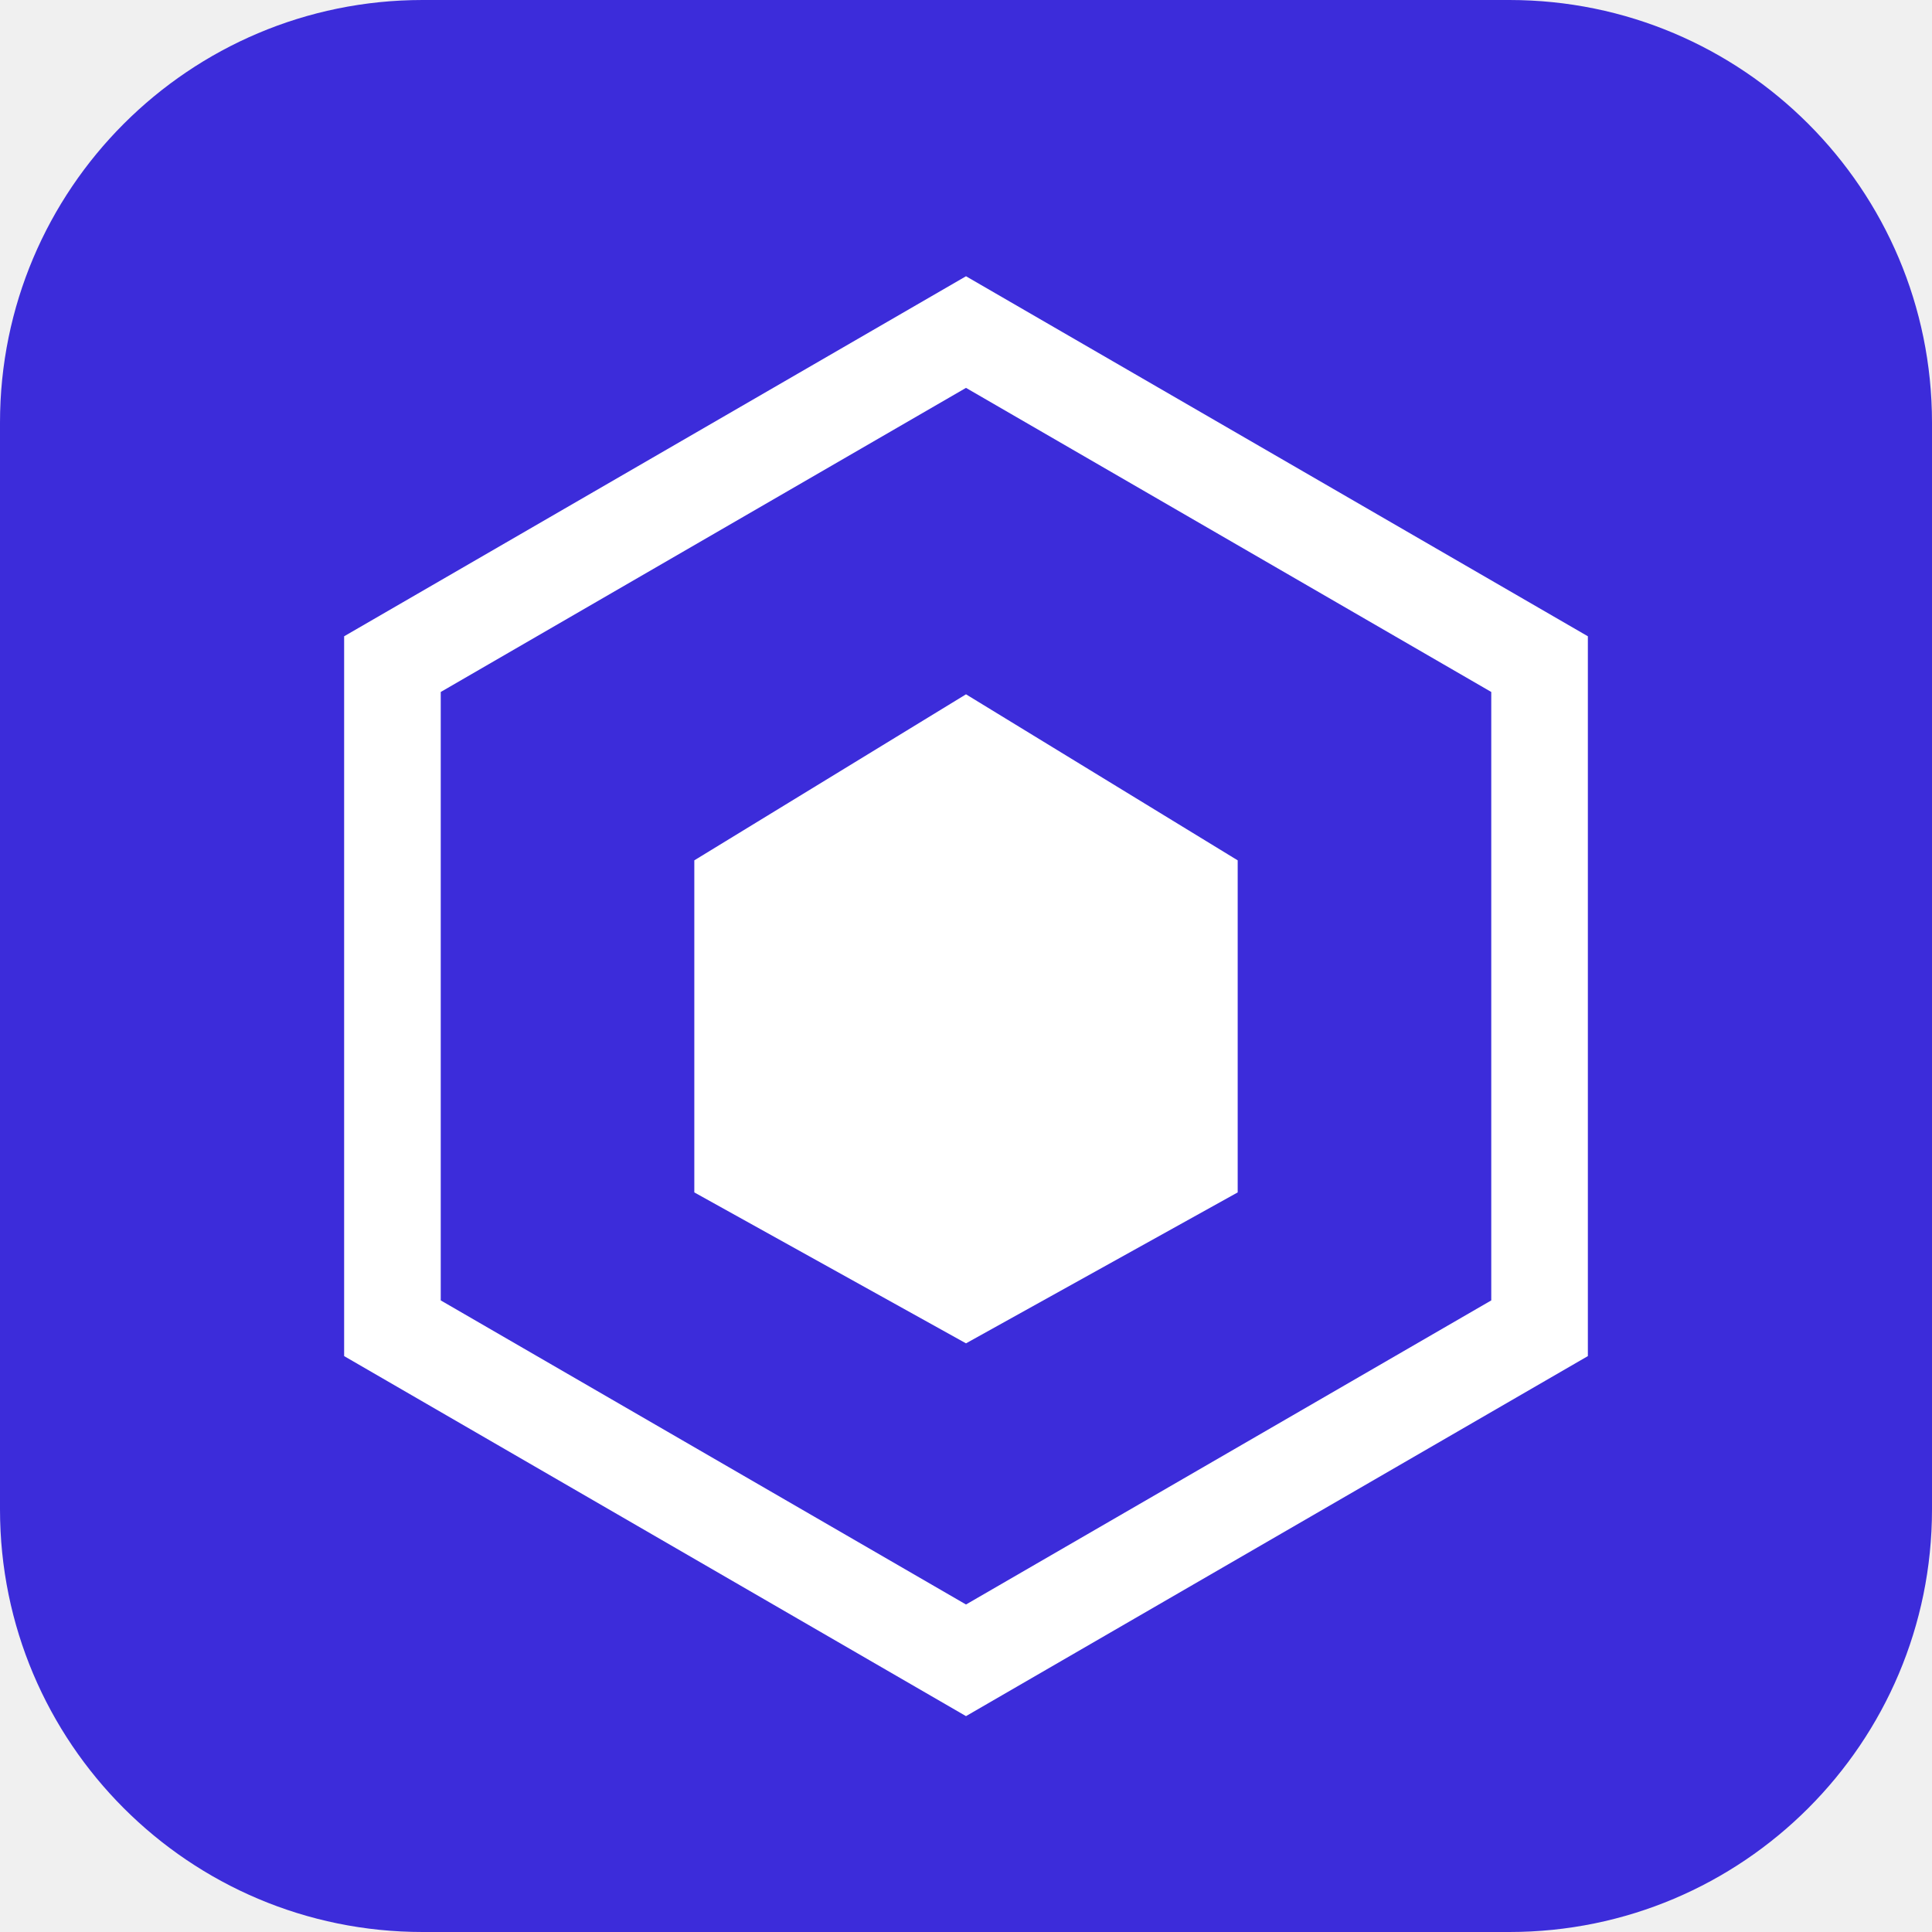
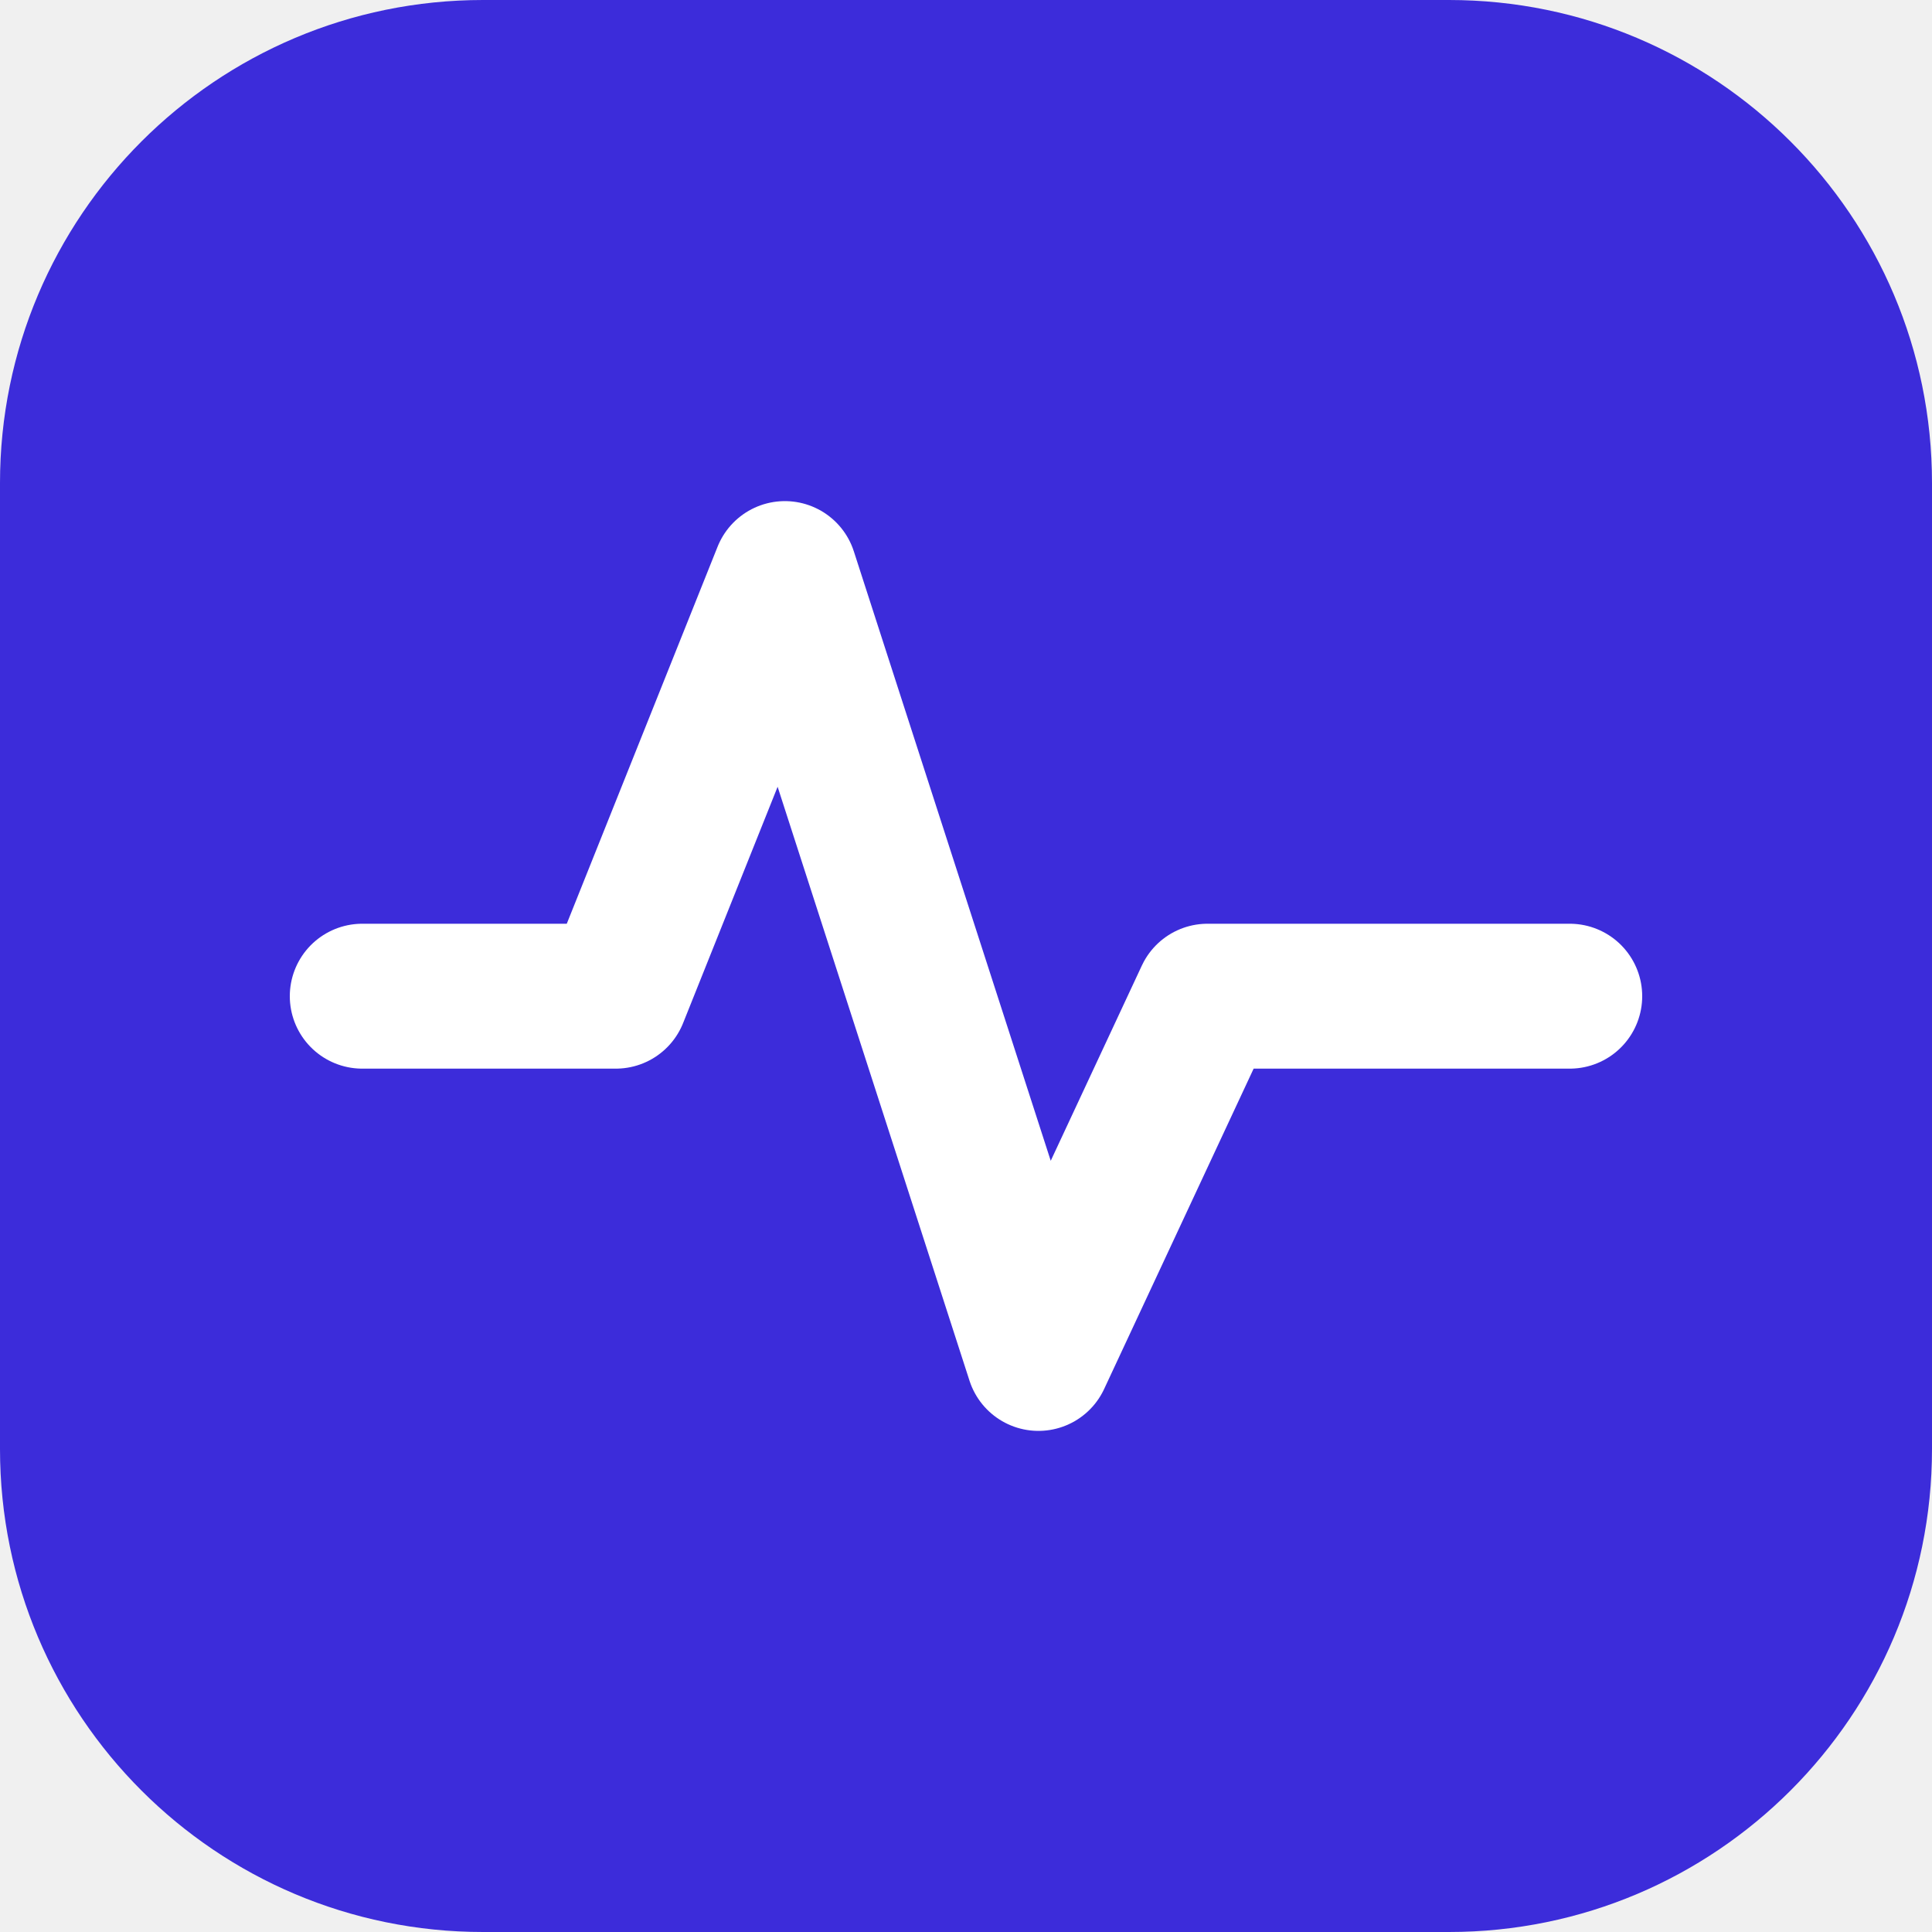
<svg xmlns="http://www.w3.org/2000/svg" viewBox="0 0 32 32">
-   <rect width="32" height="32" rx="7" fill="#3C2CDA" />
-   <path d="M16 5.5 25.5 11v11L16 27.5 6.5 22V11L16 5.5Z" fill="none" stroke="#FFFFFF" stroke-width="1.6" />
-   <path d="M16 11.5 20.5 14.25v5.5L16 22.25l-4.5-2.5v-5.5L16 11.5Z" fill="#FFFFFF" />
+   <rect width="32" height="32" rx="8" fill="#3C2CDA" />
+   <path d="M6 16.5h4.2l2.8-7 4.2 13 2.8-6H26" fill="none" stroke="#FFFFFF" stroke-width="2.4" stroke-linecap="round" stroke-linejoin="round" />
</svg>
